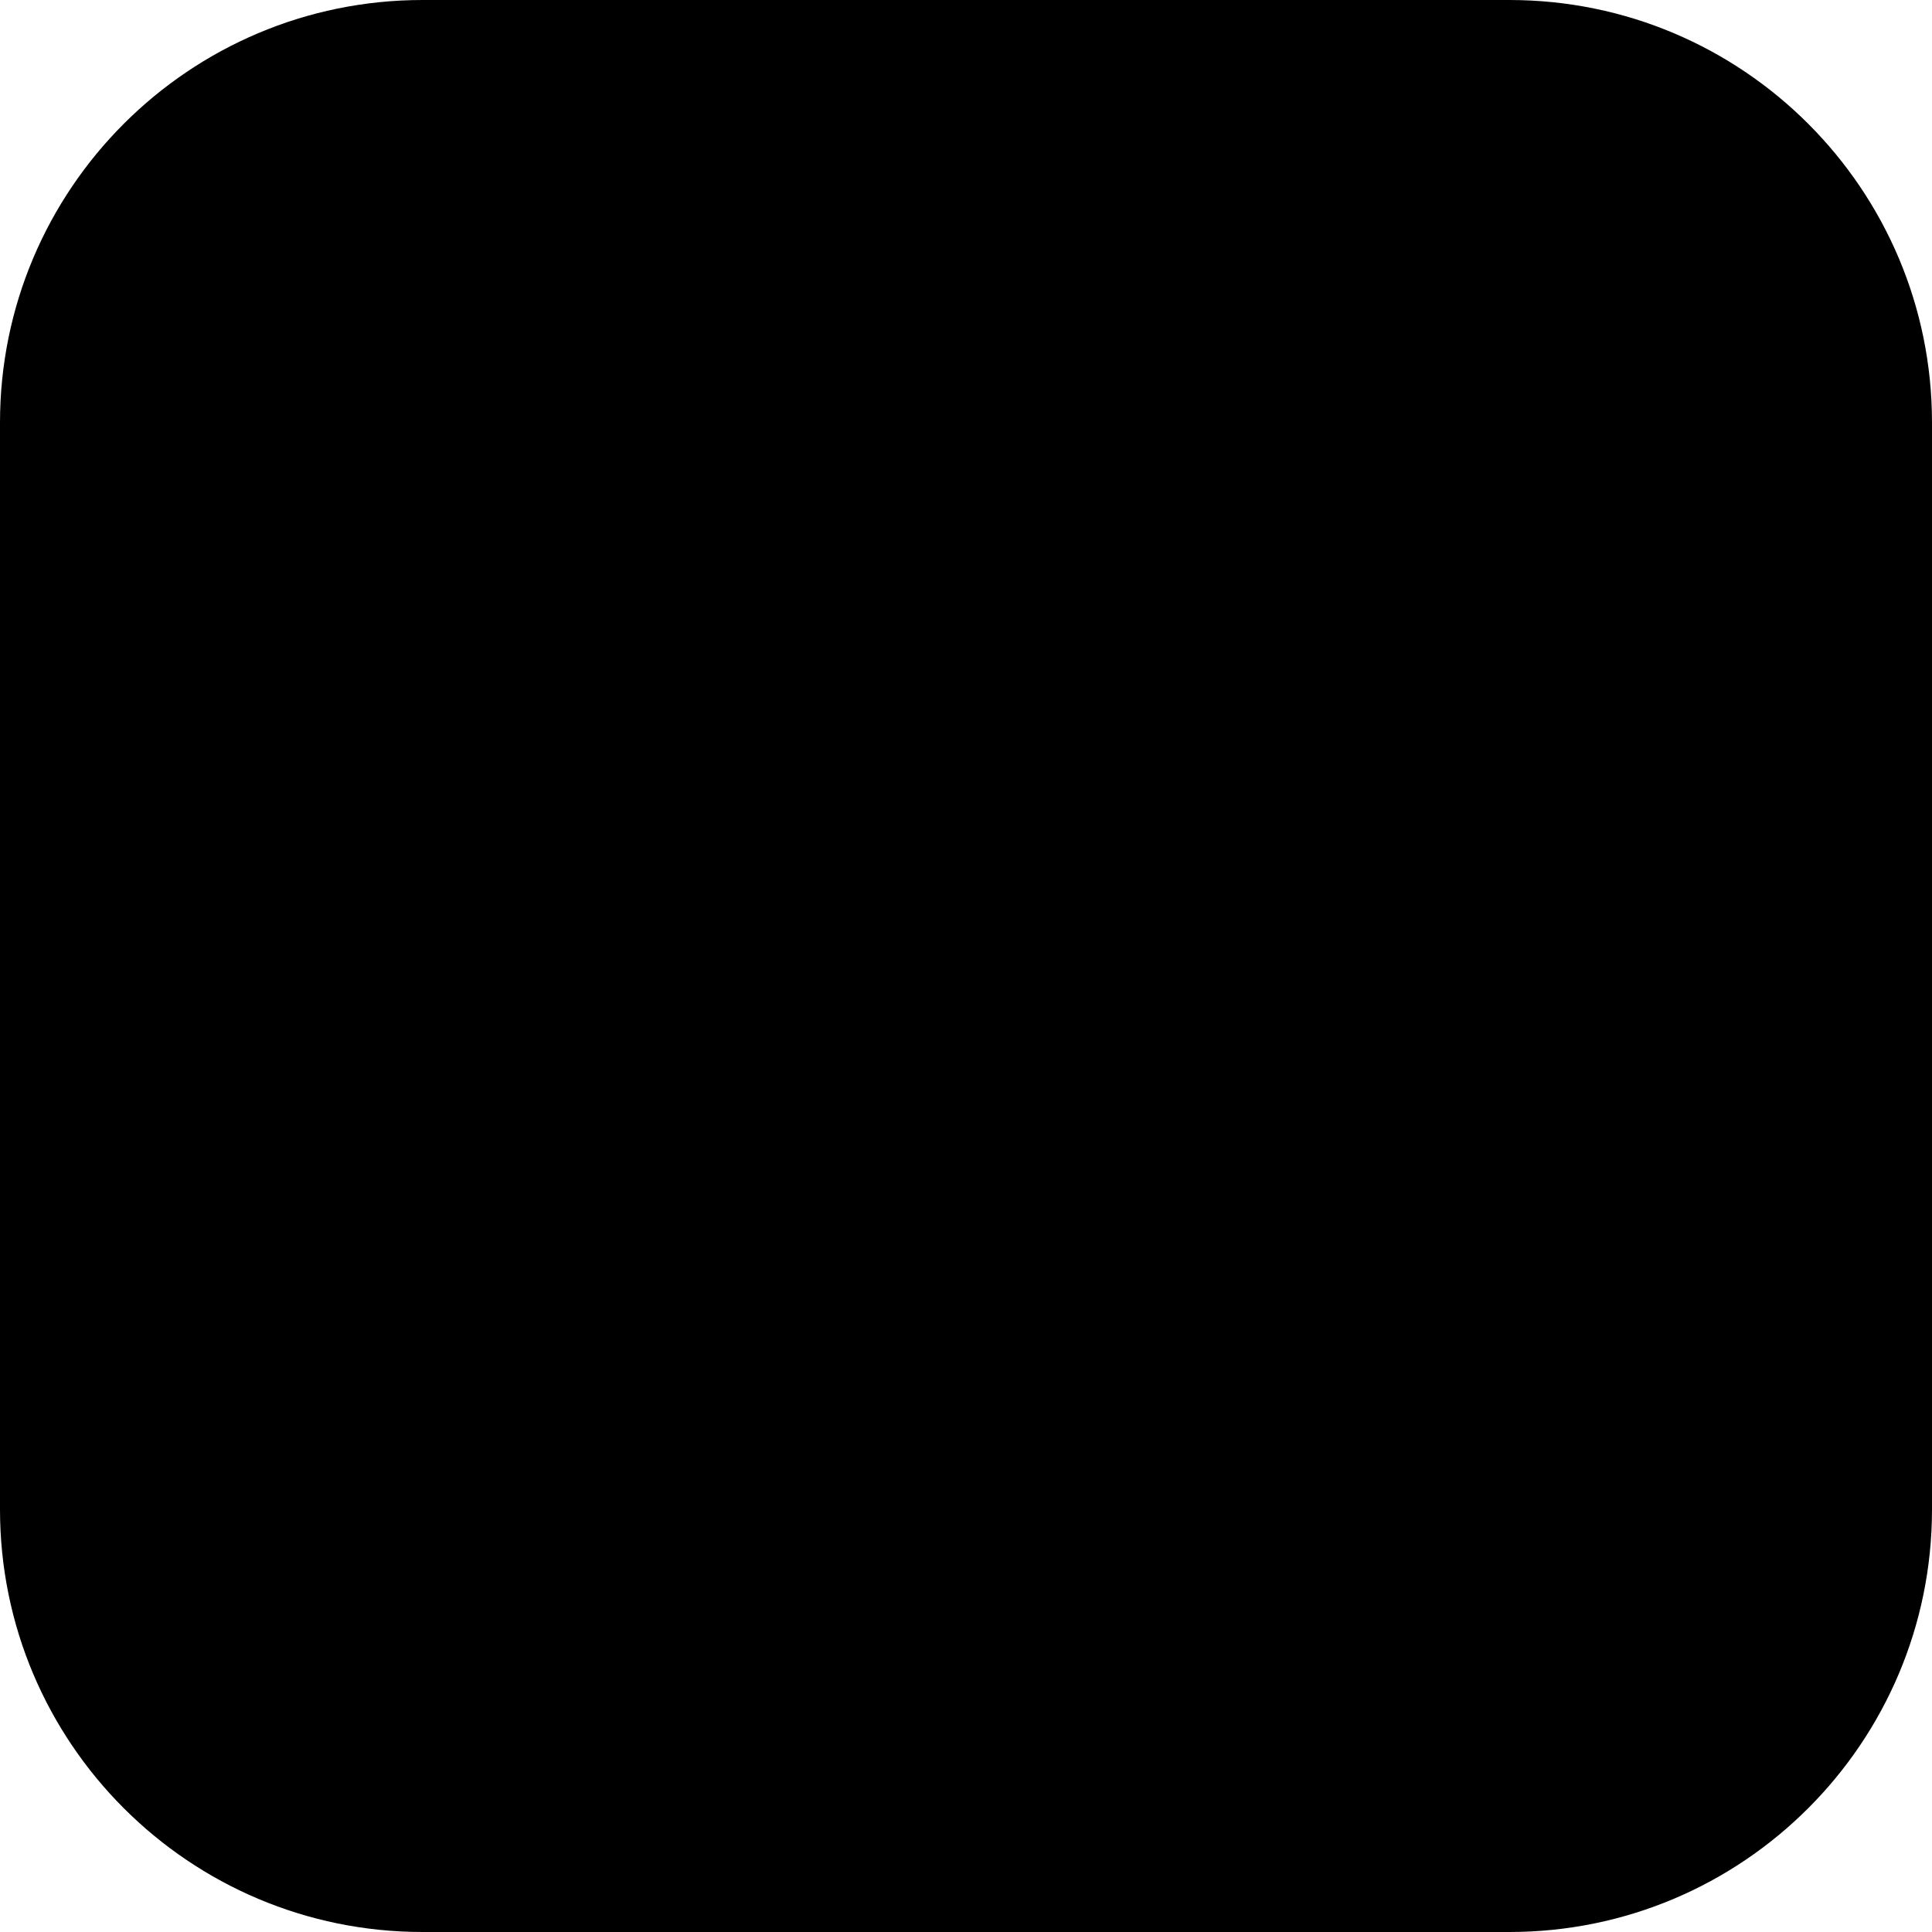
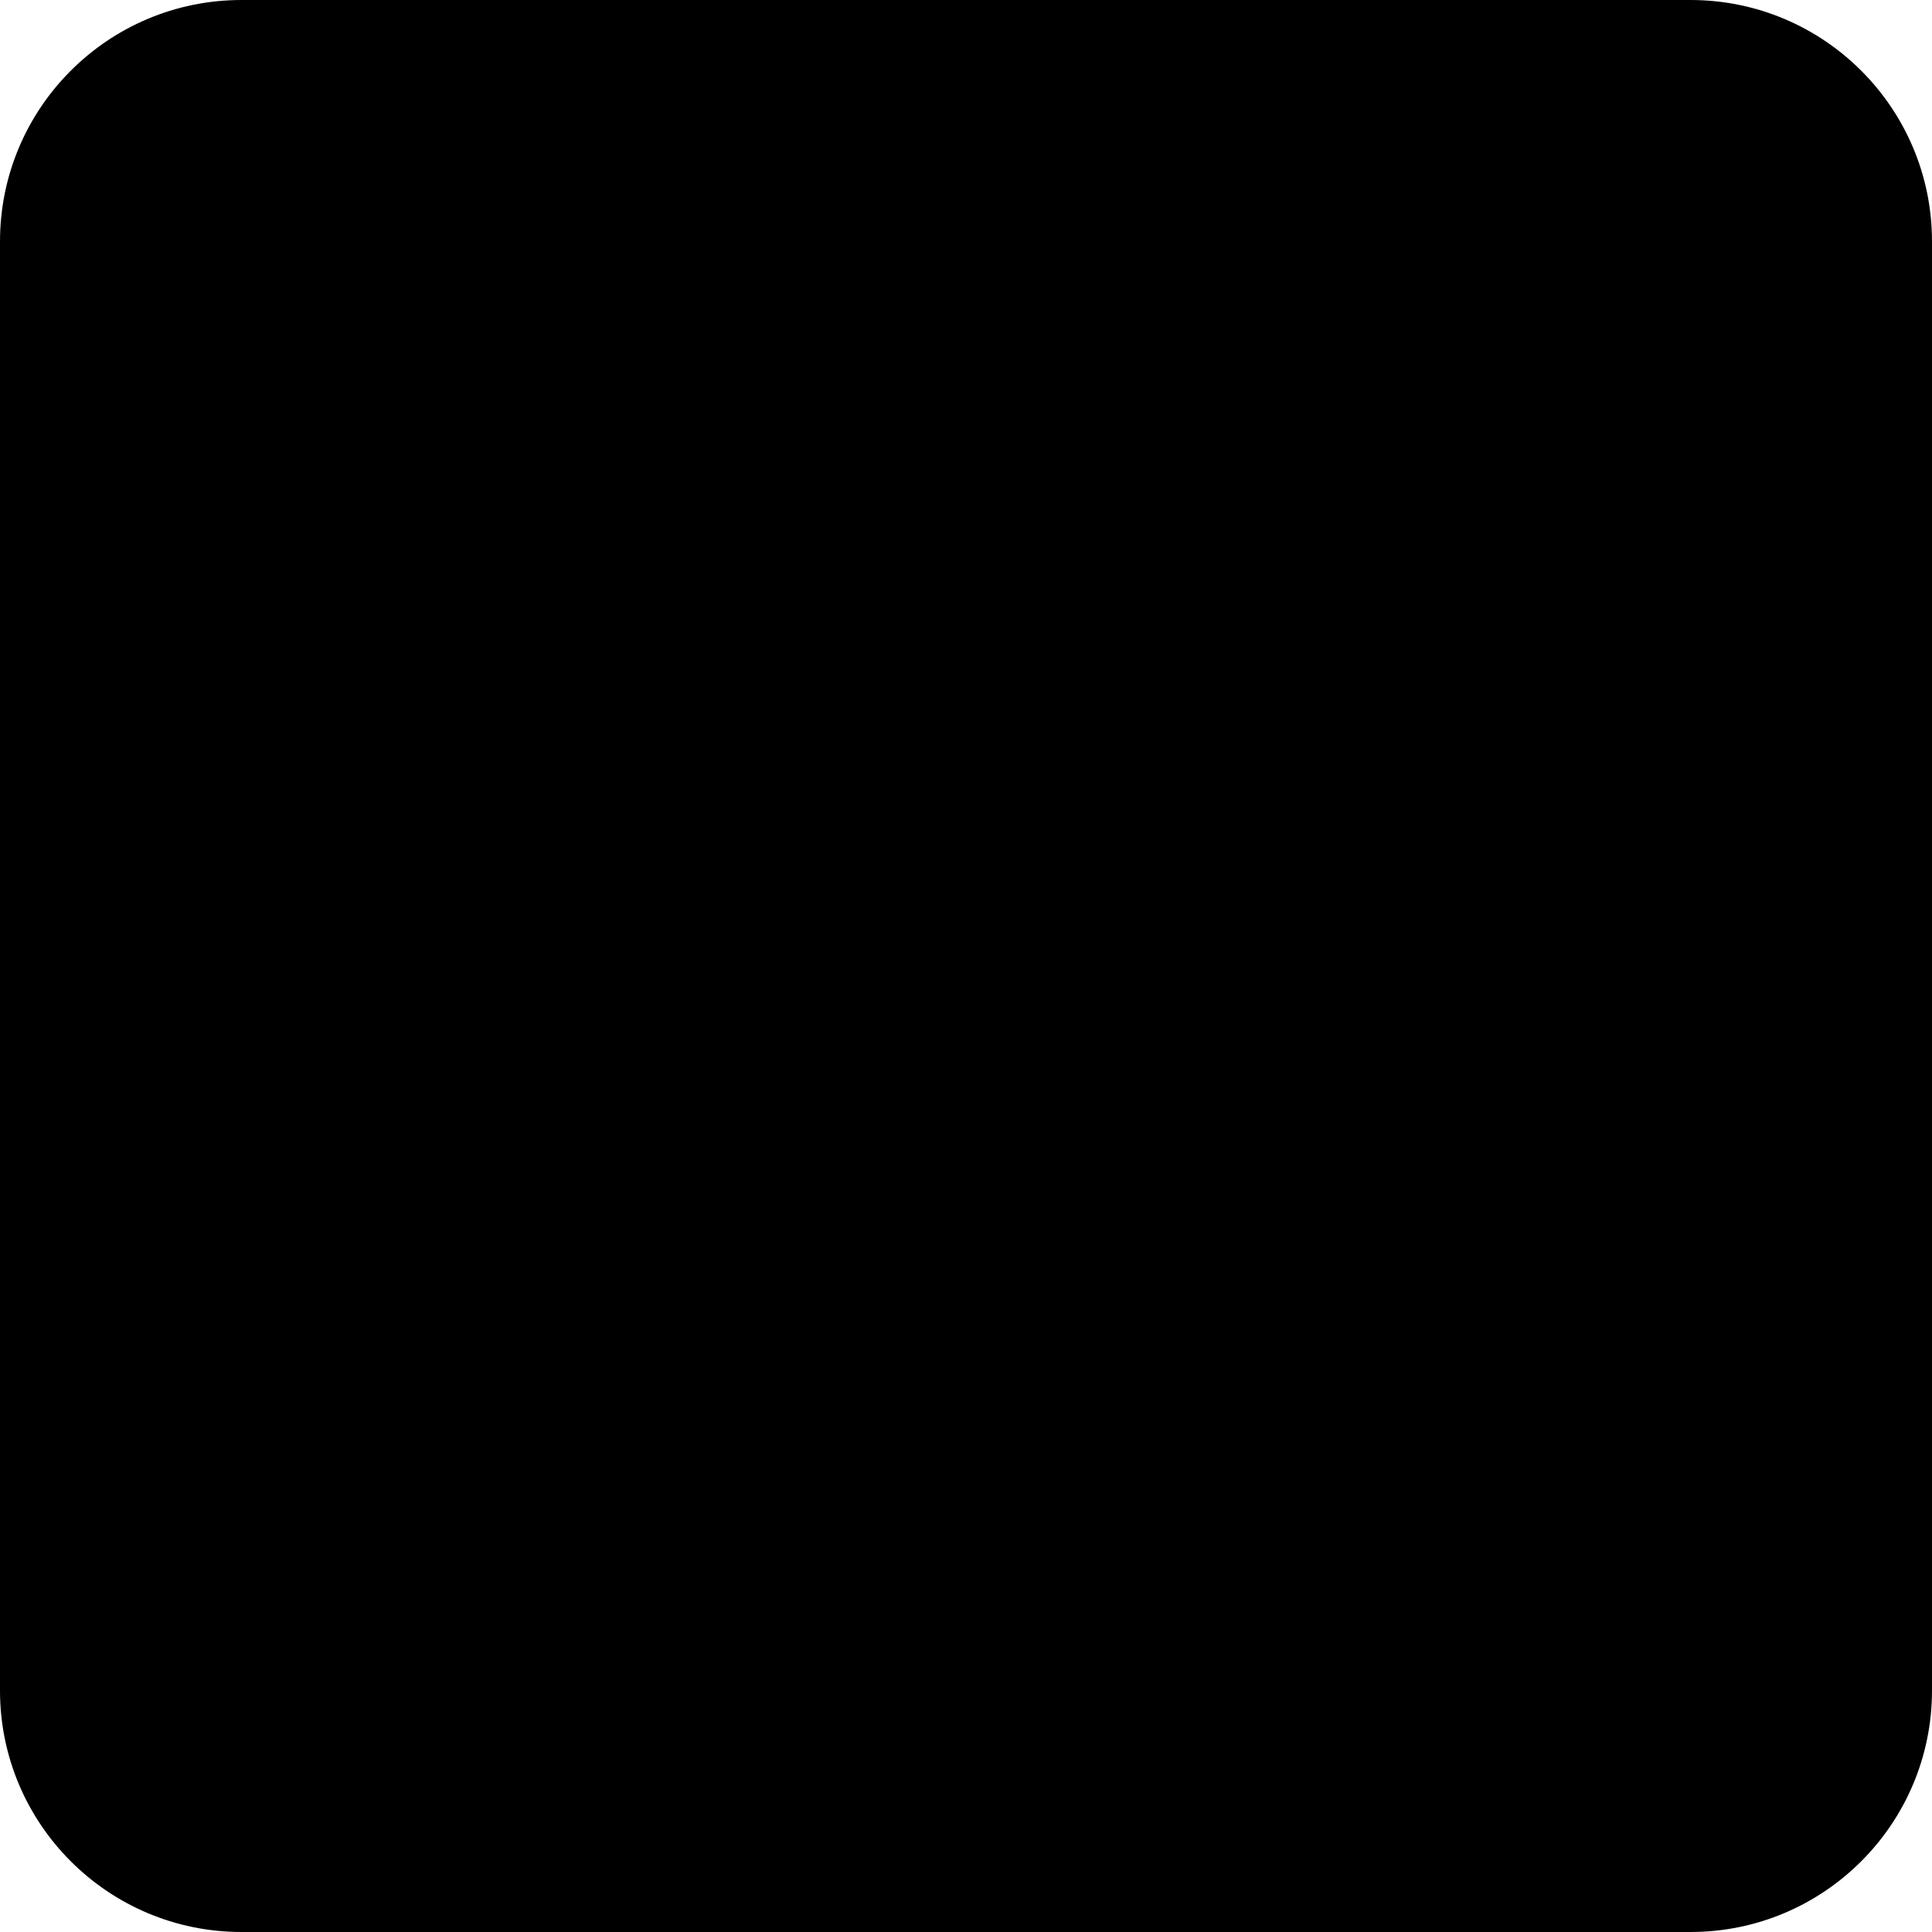
<svg xmlns="http://www.w3.org/2000/svg" viewBox="0 0 32 32">
-   <rect width="32" height="32" rx="7" fill="oklch(14% 0.02 260)" />
-   <path d="M3 21c4-6 7-9 10-9s4 5 8 5 6-4 8-8" stroke="oklch(78% 0.19 155)" stroke-width="2.4" fill="none" stroke-linecap="round" />
-   <path d="M3 25c4-5 7-7 11-7s5 4 9 4 5-3 6-6" stroke="oklch(75% 0.13 195)" stroke-width="2.2" fill="none" stroke-linecap="round" opacity="0.85" />
+   <rect width="32" height="32" rx="4" fill="oklch(96% 0.014 85)" />
+   <rect x="1" y="1" width="30" height="30" rx="3" fill="none" stroke="oklch(78% 0.02 85)" stroke-width="1" />
+   <path d="M4 20c3-5 6-8 9-8s4 4 7 4 5-3 8-6" stroke="oklch(48% 0.13 155)" stroke-width="2" fill="none" stroke-linecap="round" />
</svg>
